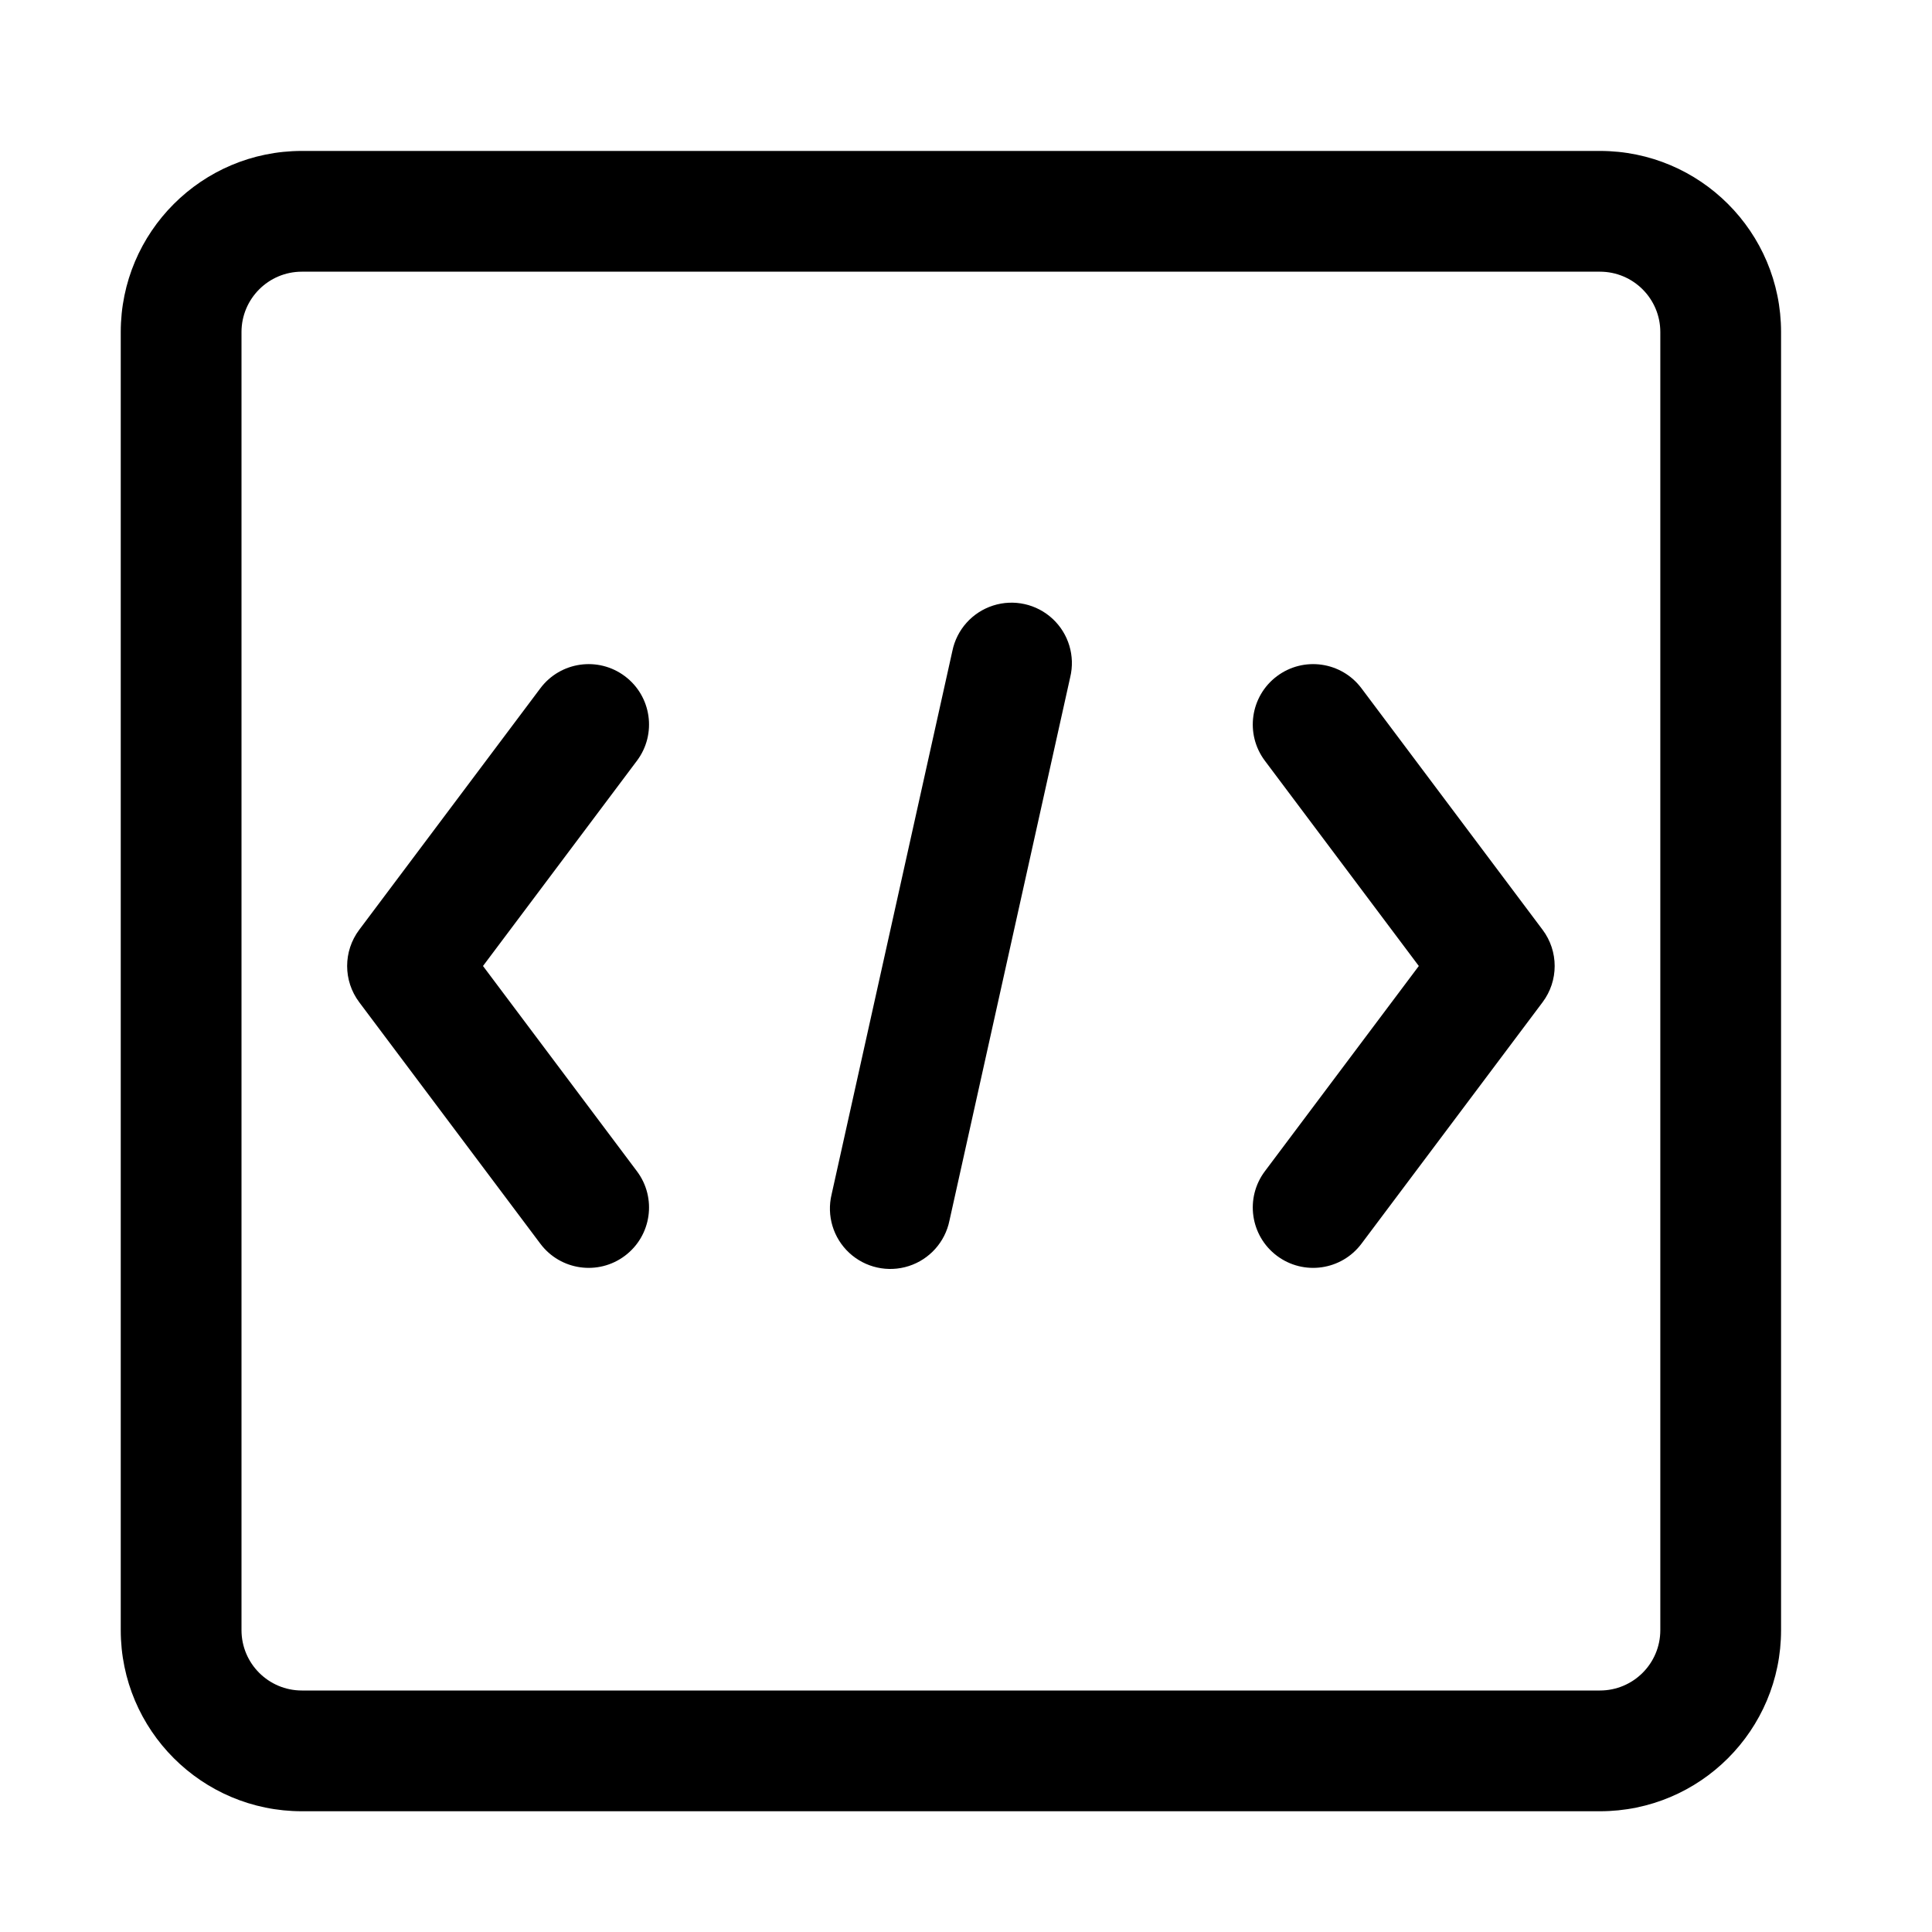
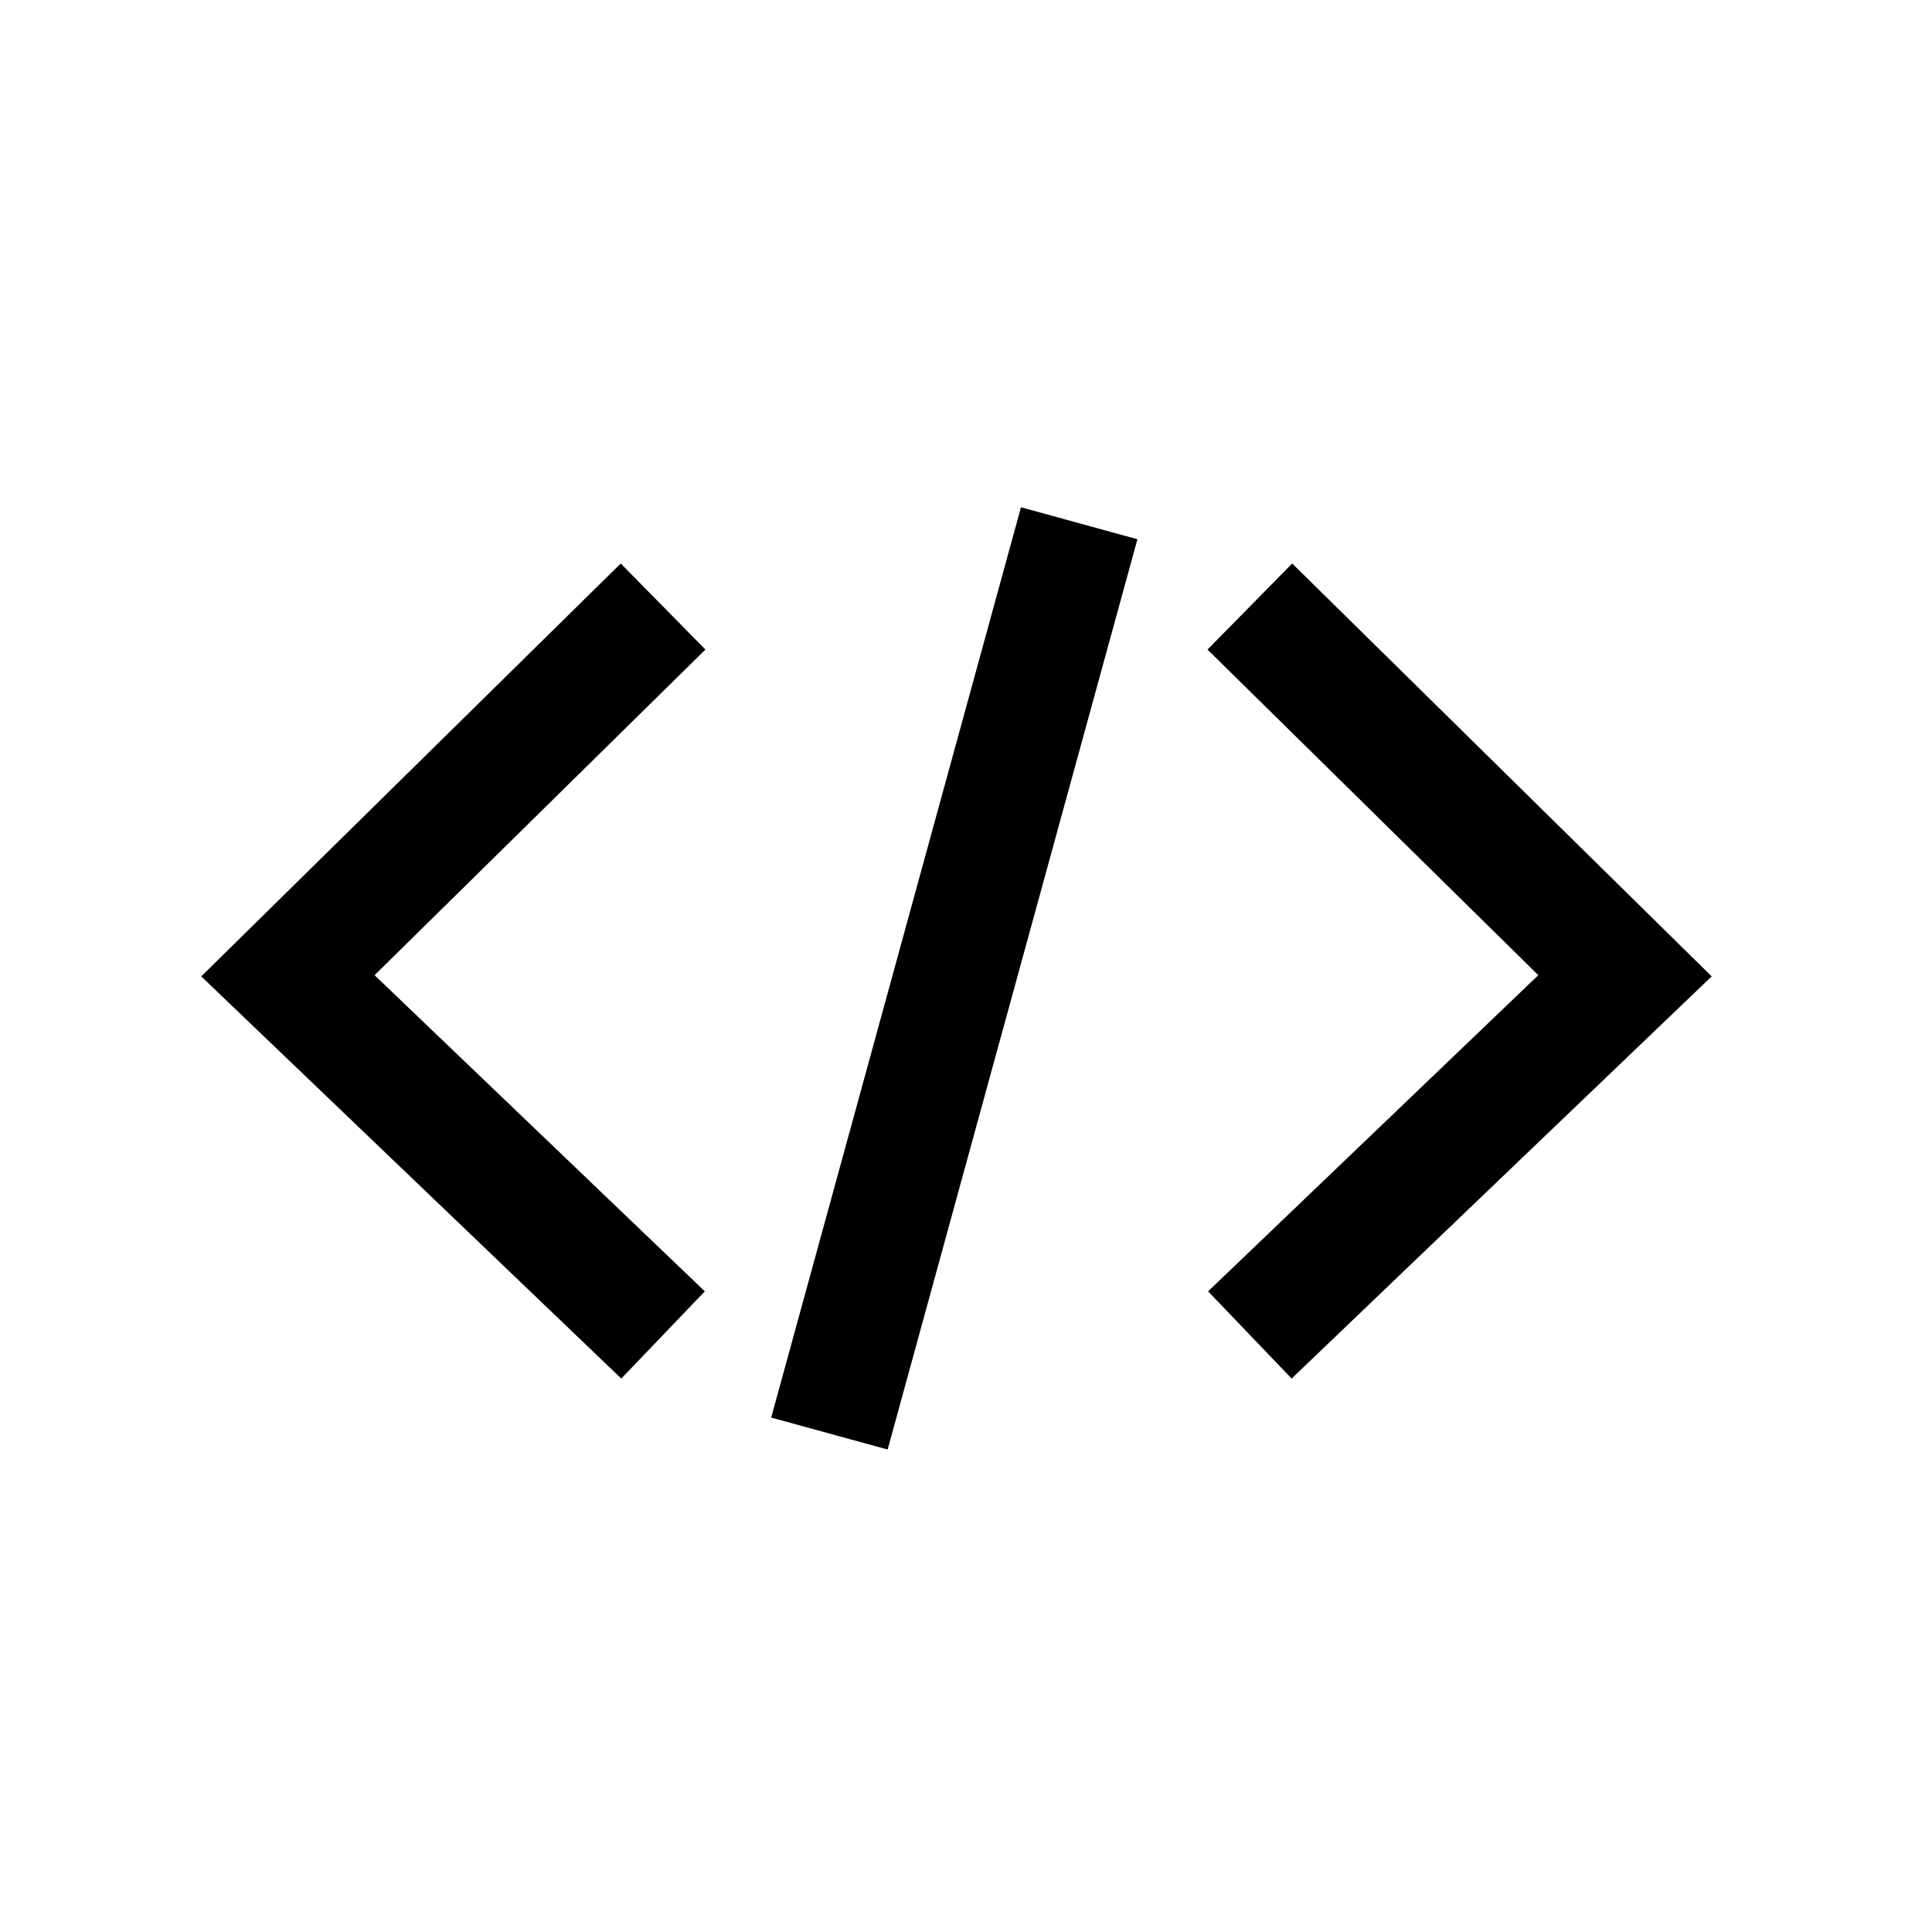
- <svg xmlns="http://www.w3.org/2000/svg" t="1664528626832" class="icon" viewBox="0 0 1024 1024" version="1.1" p-id="2582" width="32" height="32">
-   <path d="M256 512l81.6 108.8a32 32 0 0 1-51.2 38.4l-96-128a31.968 31.968 0 0 1 0-38.4l96-128a32 32 0 0 1 51.2 38.4L256 512z m414.4 108.8a32 32 0 0 0 51.2 38.4l96-128a31.968 31.968 0 0 0 0-38.4l-96-128a32 32 0 0 0-51.2 38.4L752 512l-81.6 108.8z m-167.168 26.144a32 32 0 1 1-62.464-13.888l64-288a32 32 0 1 1 62.464 13.888l-64 288z" p-id="2583" />
-   <path d="M160 144a32 32 0 0 0-32 32v688a32 32 0 0 0 32 32h688a32 32 0 0 0 32-32V176a32 32 0 0 0-32-32H160z m0-64h688a96 96 0 0 1 96 96v688a96 96 0 0 1-96 96H160a96 96 0 0 1-96-96V176a96 96 0 0 1 96-96z" p-id="2584" />
+ <svg xmlns="http://www.w3.org/2000/svg" t="1665225401073" class="icon" viewBox="0 0 1024 1024" version="1.1" p-id="1459" width="1em" height="1em" fill="currentColor">
+   <path d="M541.141 268.864l61.717 16.939-132.395 482.475-61.717-16.939 132.395-482.475zM329.003 298.667l44.885 45.611-175.36 172.587 175.04 167.573-44.267 46.229L106.667 517.504 329.003 298.667z m355.883 0l222.336 218.837L684.587 730.667l-44.267-46.229 175.019-167.573L640 344.277 684.885 298.667z" p-id="1460" />
</svg>
